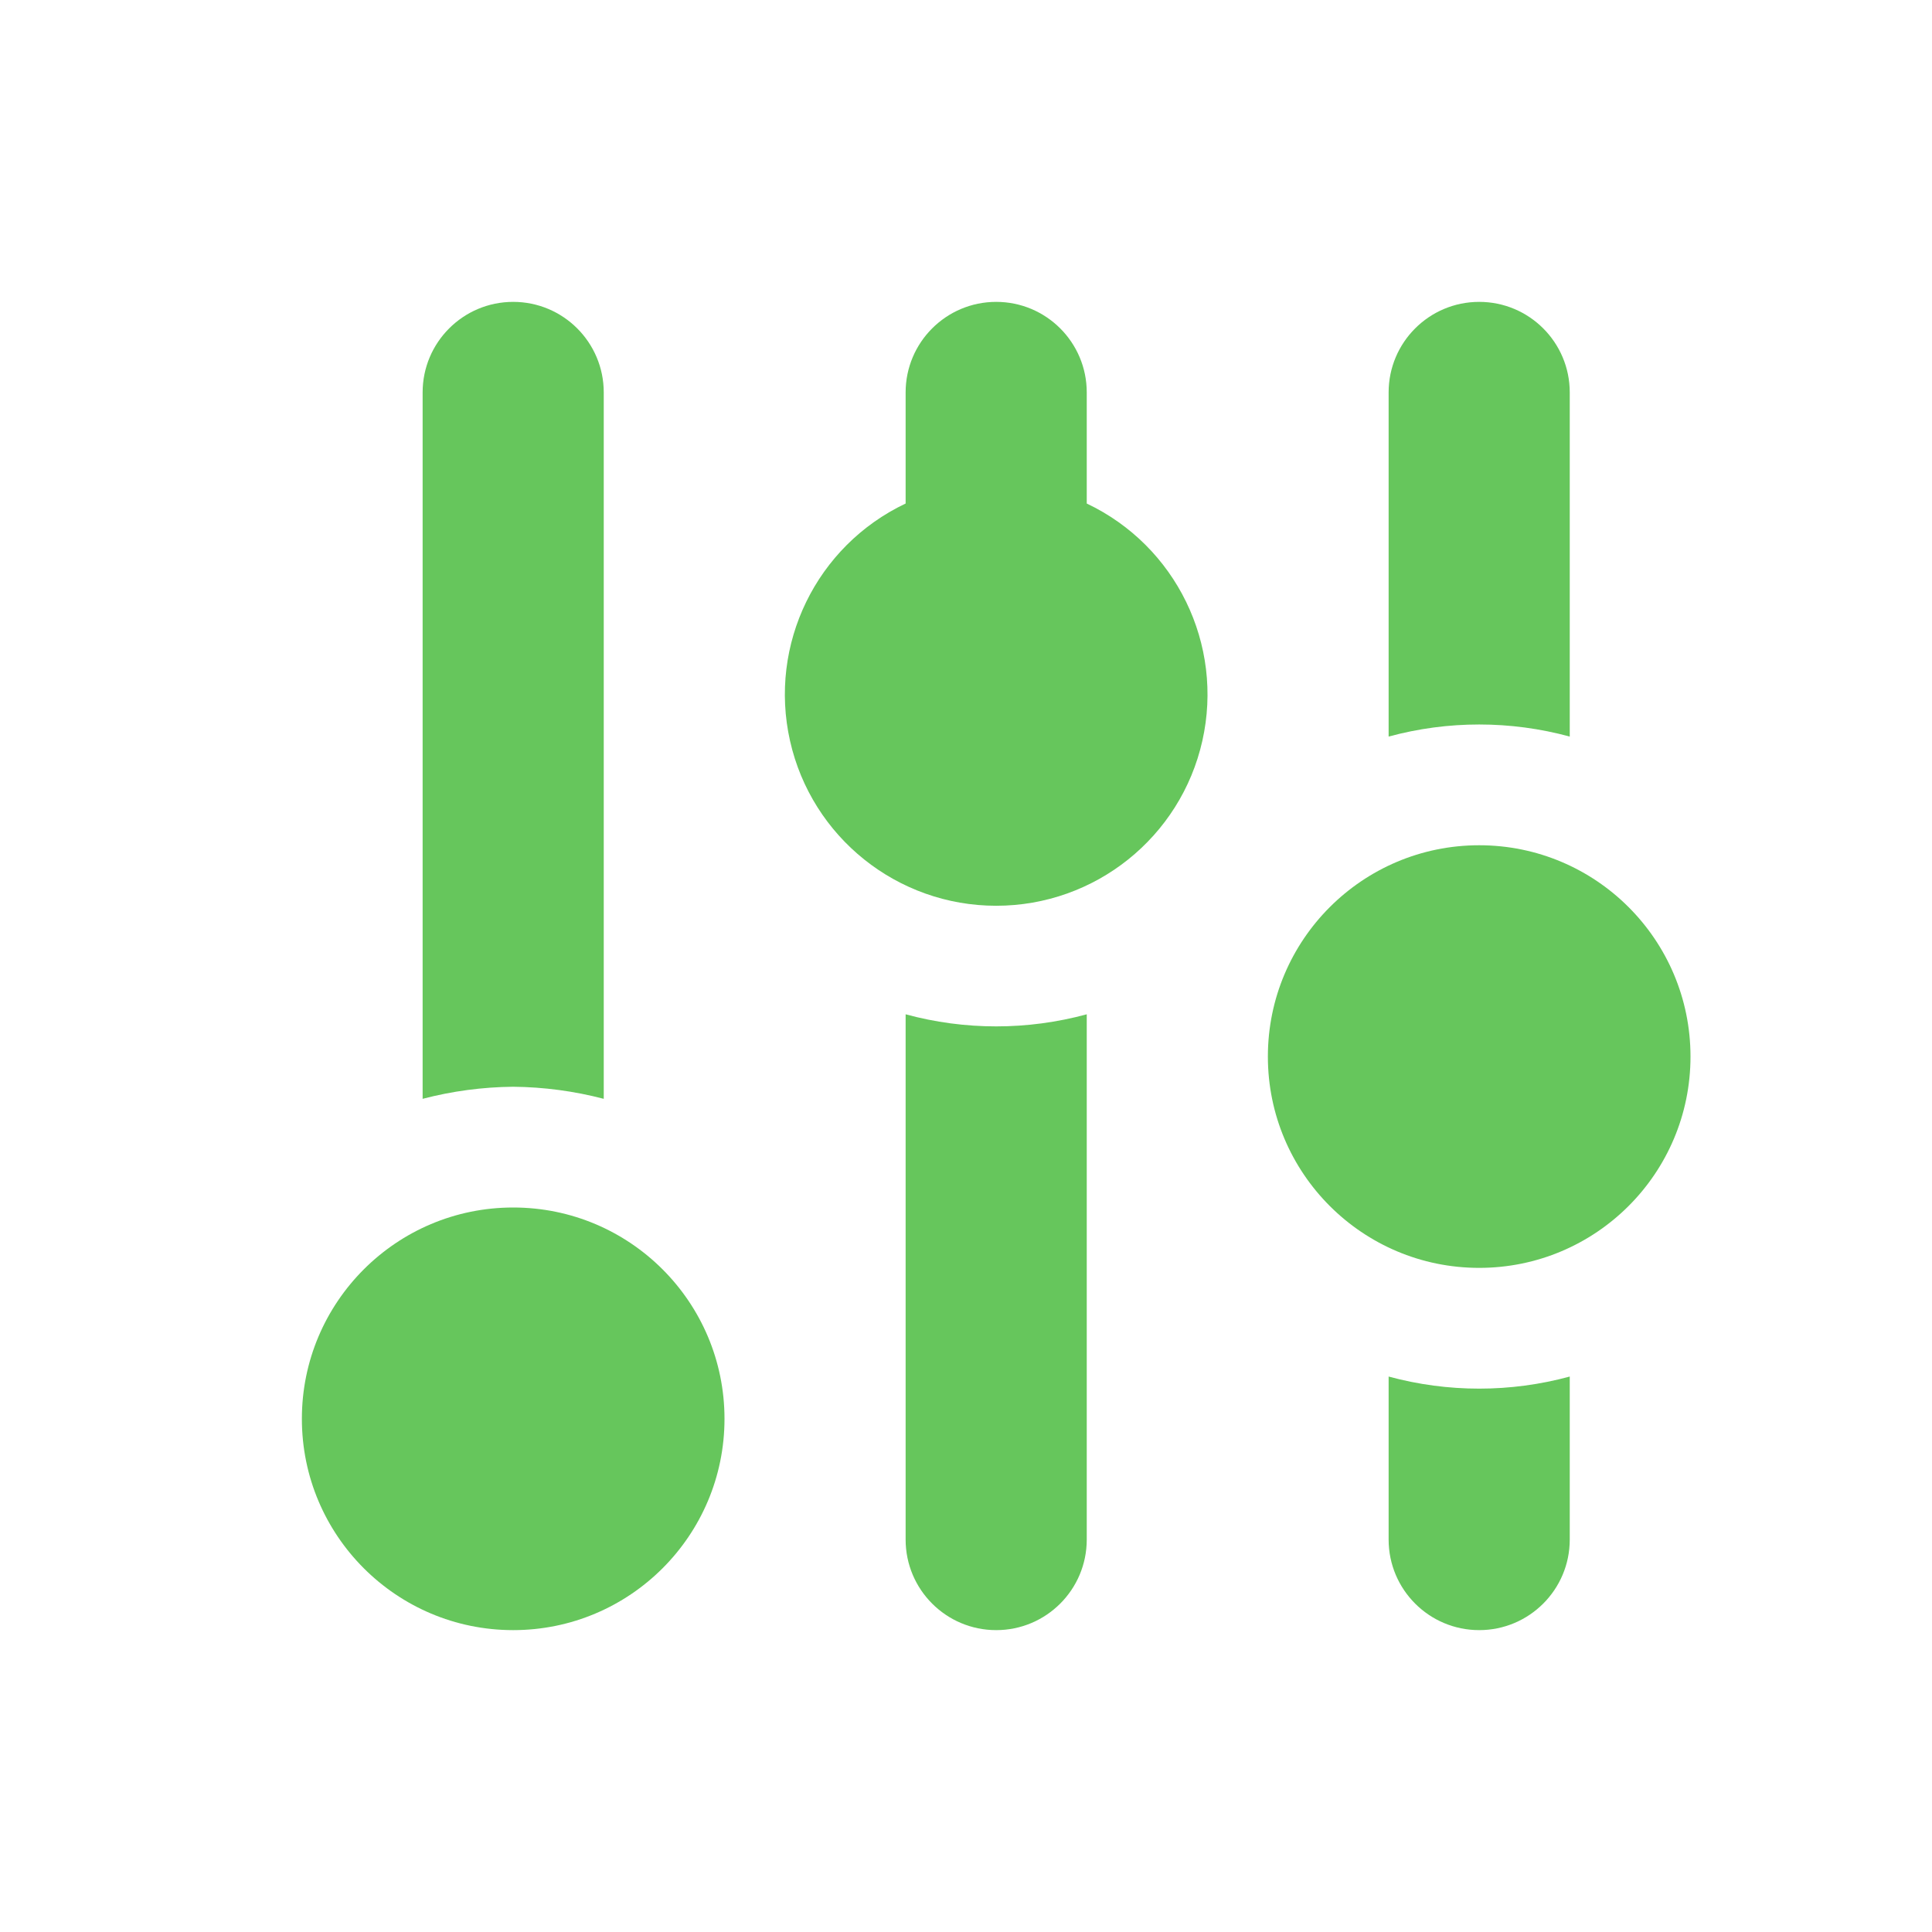
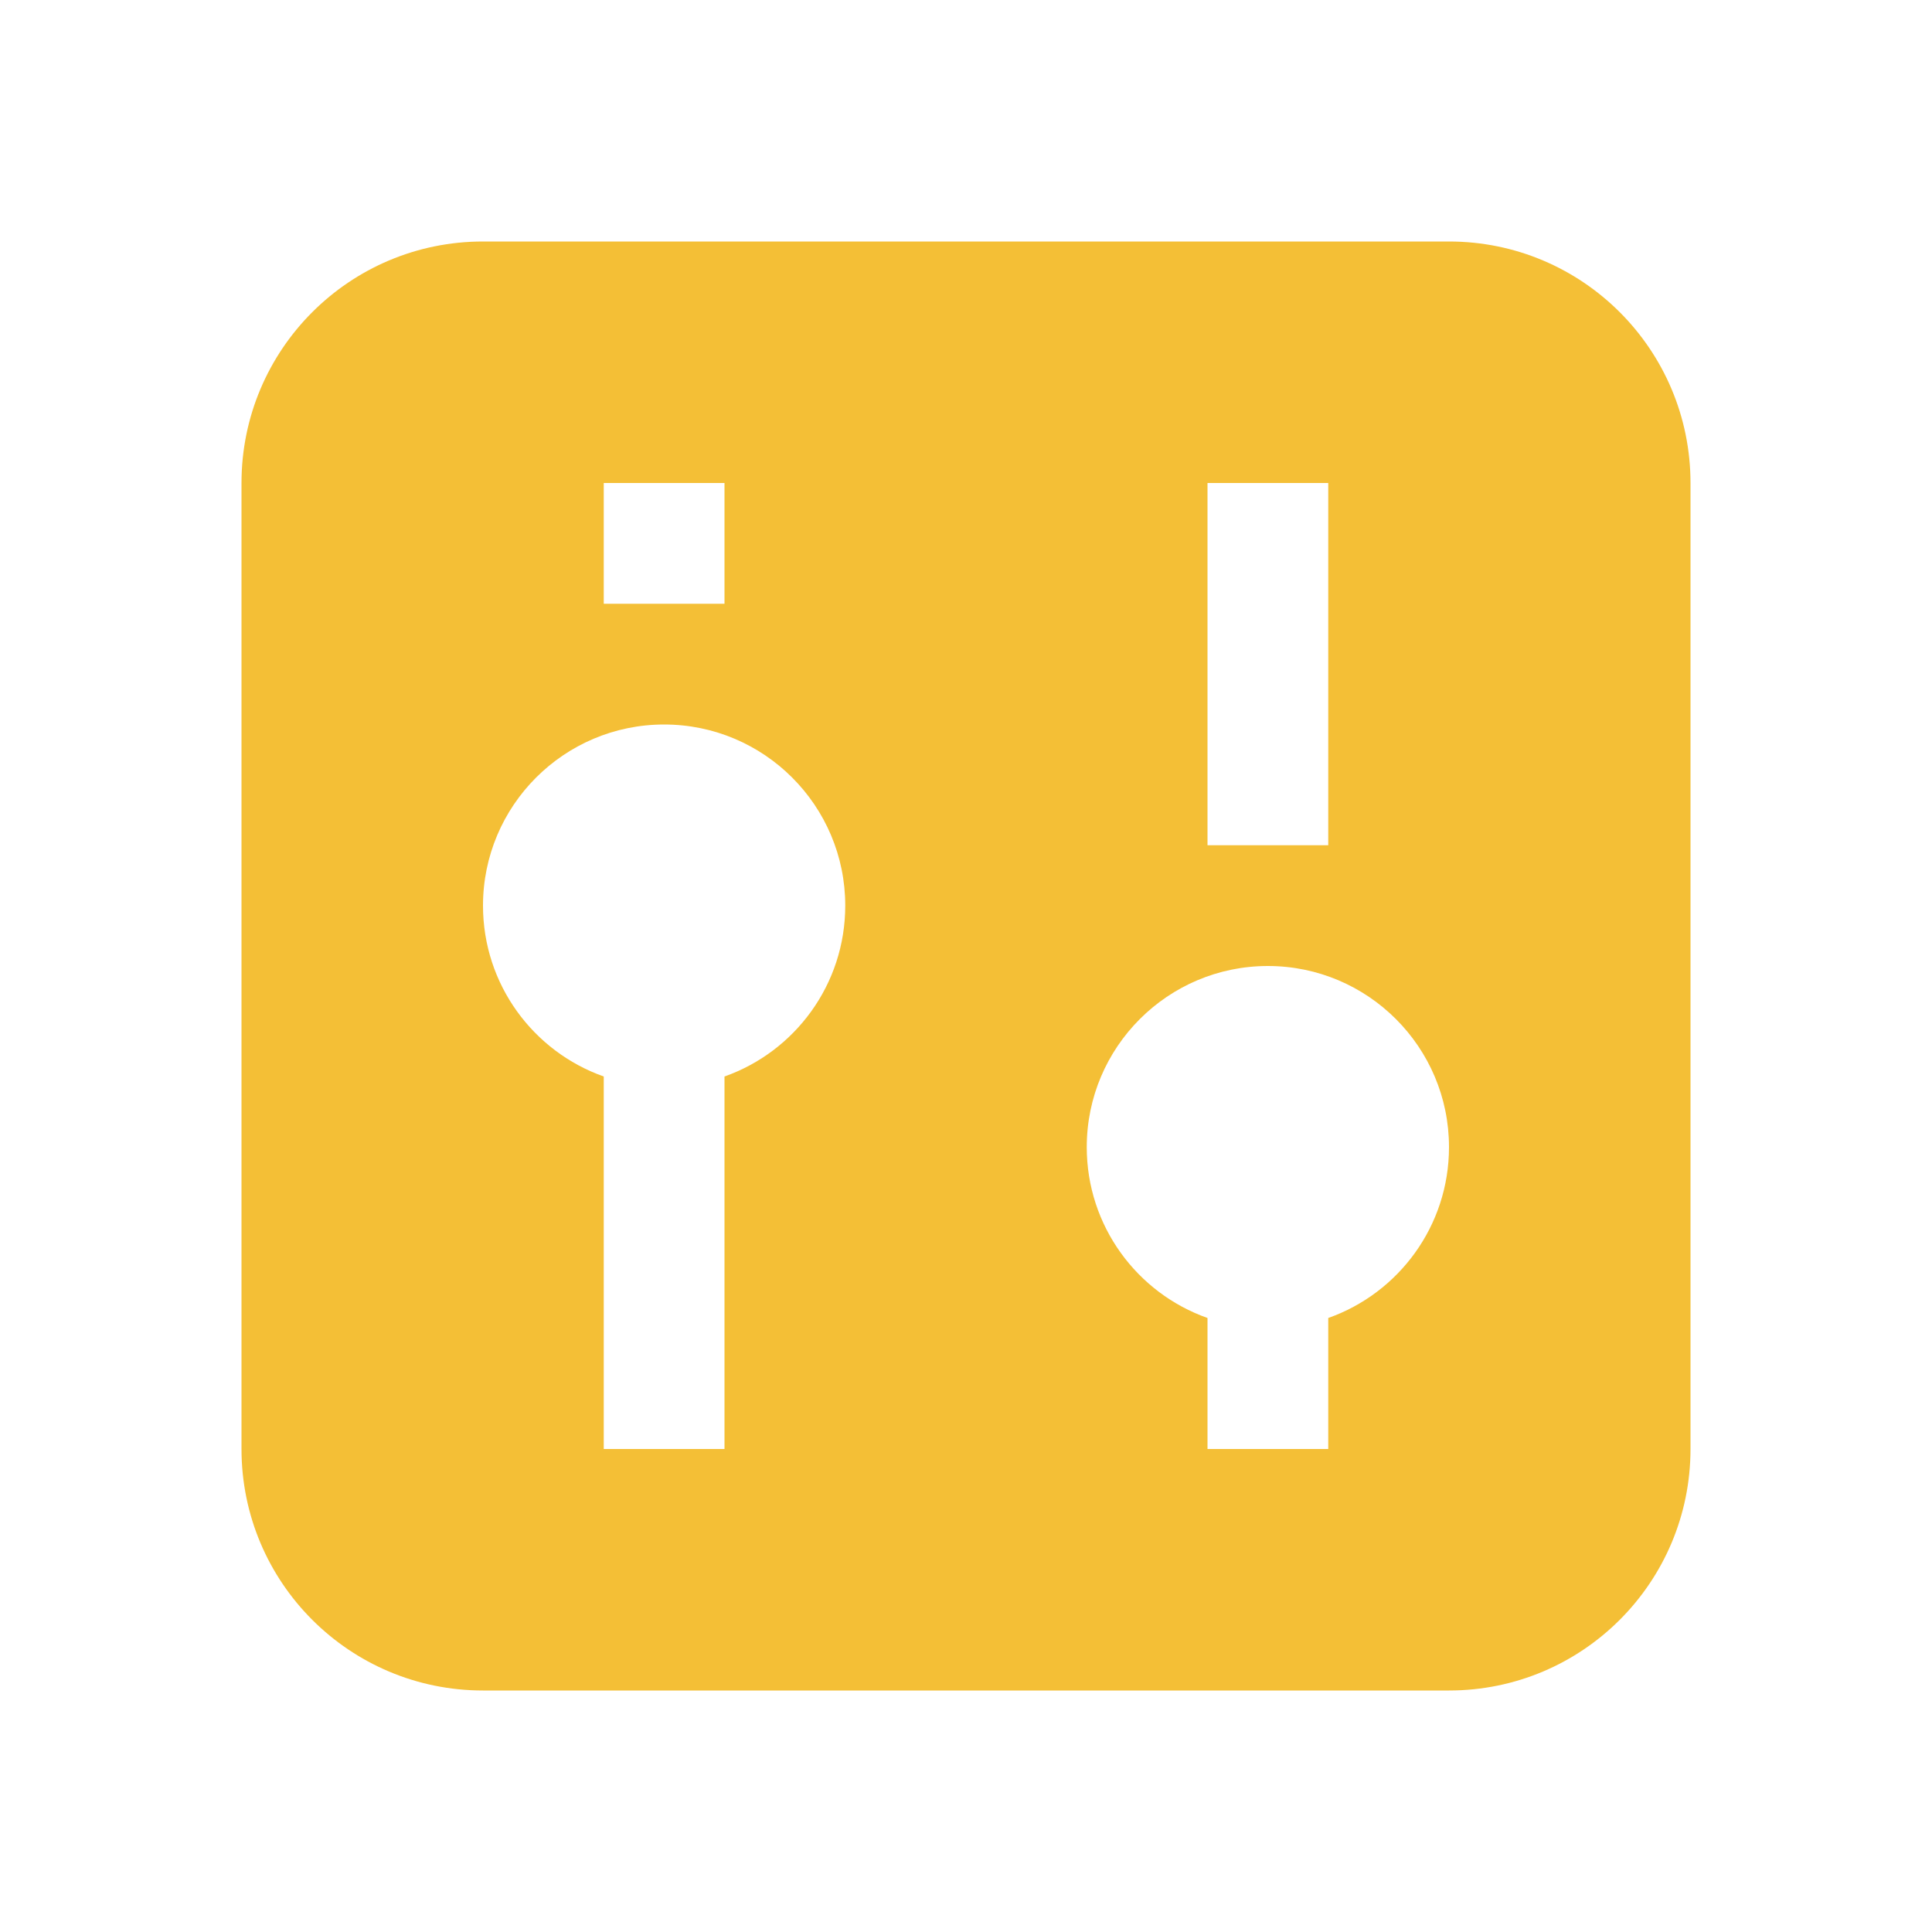
- <svg xmlns="http://www.w3.org/2000/svg" id="Calque_1" data-name="Calque 1" viewBox="0 0 16 16">
-   <defs>
-     <style>.cls-1{fill:#66c65c;}</style>
-   </defs>
-   <path class="cls-1" d="M5,9.1V3.25a.75.75,0,0,0-1.5,0V9.1A3.08,3.08,0,0,1,4.25,9,3.08,3.08,0,0,1,5,9.1Z" />
-   <path class="cls-1" d="M7.5,8.4v4.35a.75.75,0,0,0,1.5,0V8.4a2.86,2.86,0,0,1-1.5,0Z" />
-   <path class="cls-1" d="M13,6.1V3.25a.75.75,0,0,0-1.5,0V6.1a2.86,2.86,0,0,1,1.5,0Z" />
-   <path class="cls-1" d="M11.5,11.4v1.35a.75.75,0,0,0,1.5,0V11.4a2.86,2.86,0,0,1-1.5,0Z" />
-   <circle class="cls-1" cx="4.25" cy="11.75" r="1.75" />
-   <path class="cls-1" d="M9,4.17V3.25a.75.75,0,0,0-1.5,0v.92a1.75,1.75,0,1,0,1.5,0Z" />
-   <circle class="cls-1" cx="12.25" cy="8.75" r="1.75" />
+ <svg xmlns="http://www.w3.org/2000/svg" width="16" height="16" viewBox="0 0 16 16" fill="none">
+   <path fill-rule="evenodd" clip-rule="evenodd" d="M2 4C2 2.895 2.895 2 4 2H12C13.105 2 14 2.895 14 4V12C14 13.105 13.105 14 12 14H4C2.895 14 2 13.105 2 12V4ZM5 4H6V5H5V4ZM11 4H10V7H11V4ZM4 7.5C4 8.153 4.417 8.709 5 8.915V12H6V8.915C6.583 8.709 7 8.153 7 7.5C7 6.672 6.328 6 5.5 6C4.672 6 4 6.672 4 7.5ZM10 10.915C9.417 10.709 9 10.153 9 9.5C9 8.672 9.672 8 10.5 8C11.328 8 12 8.672 12 9.5C12 10.153 11.583 10.709 11 10.915V12H10V10.915Z" fill="#F4BF36" />
</svg>
